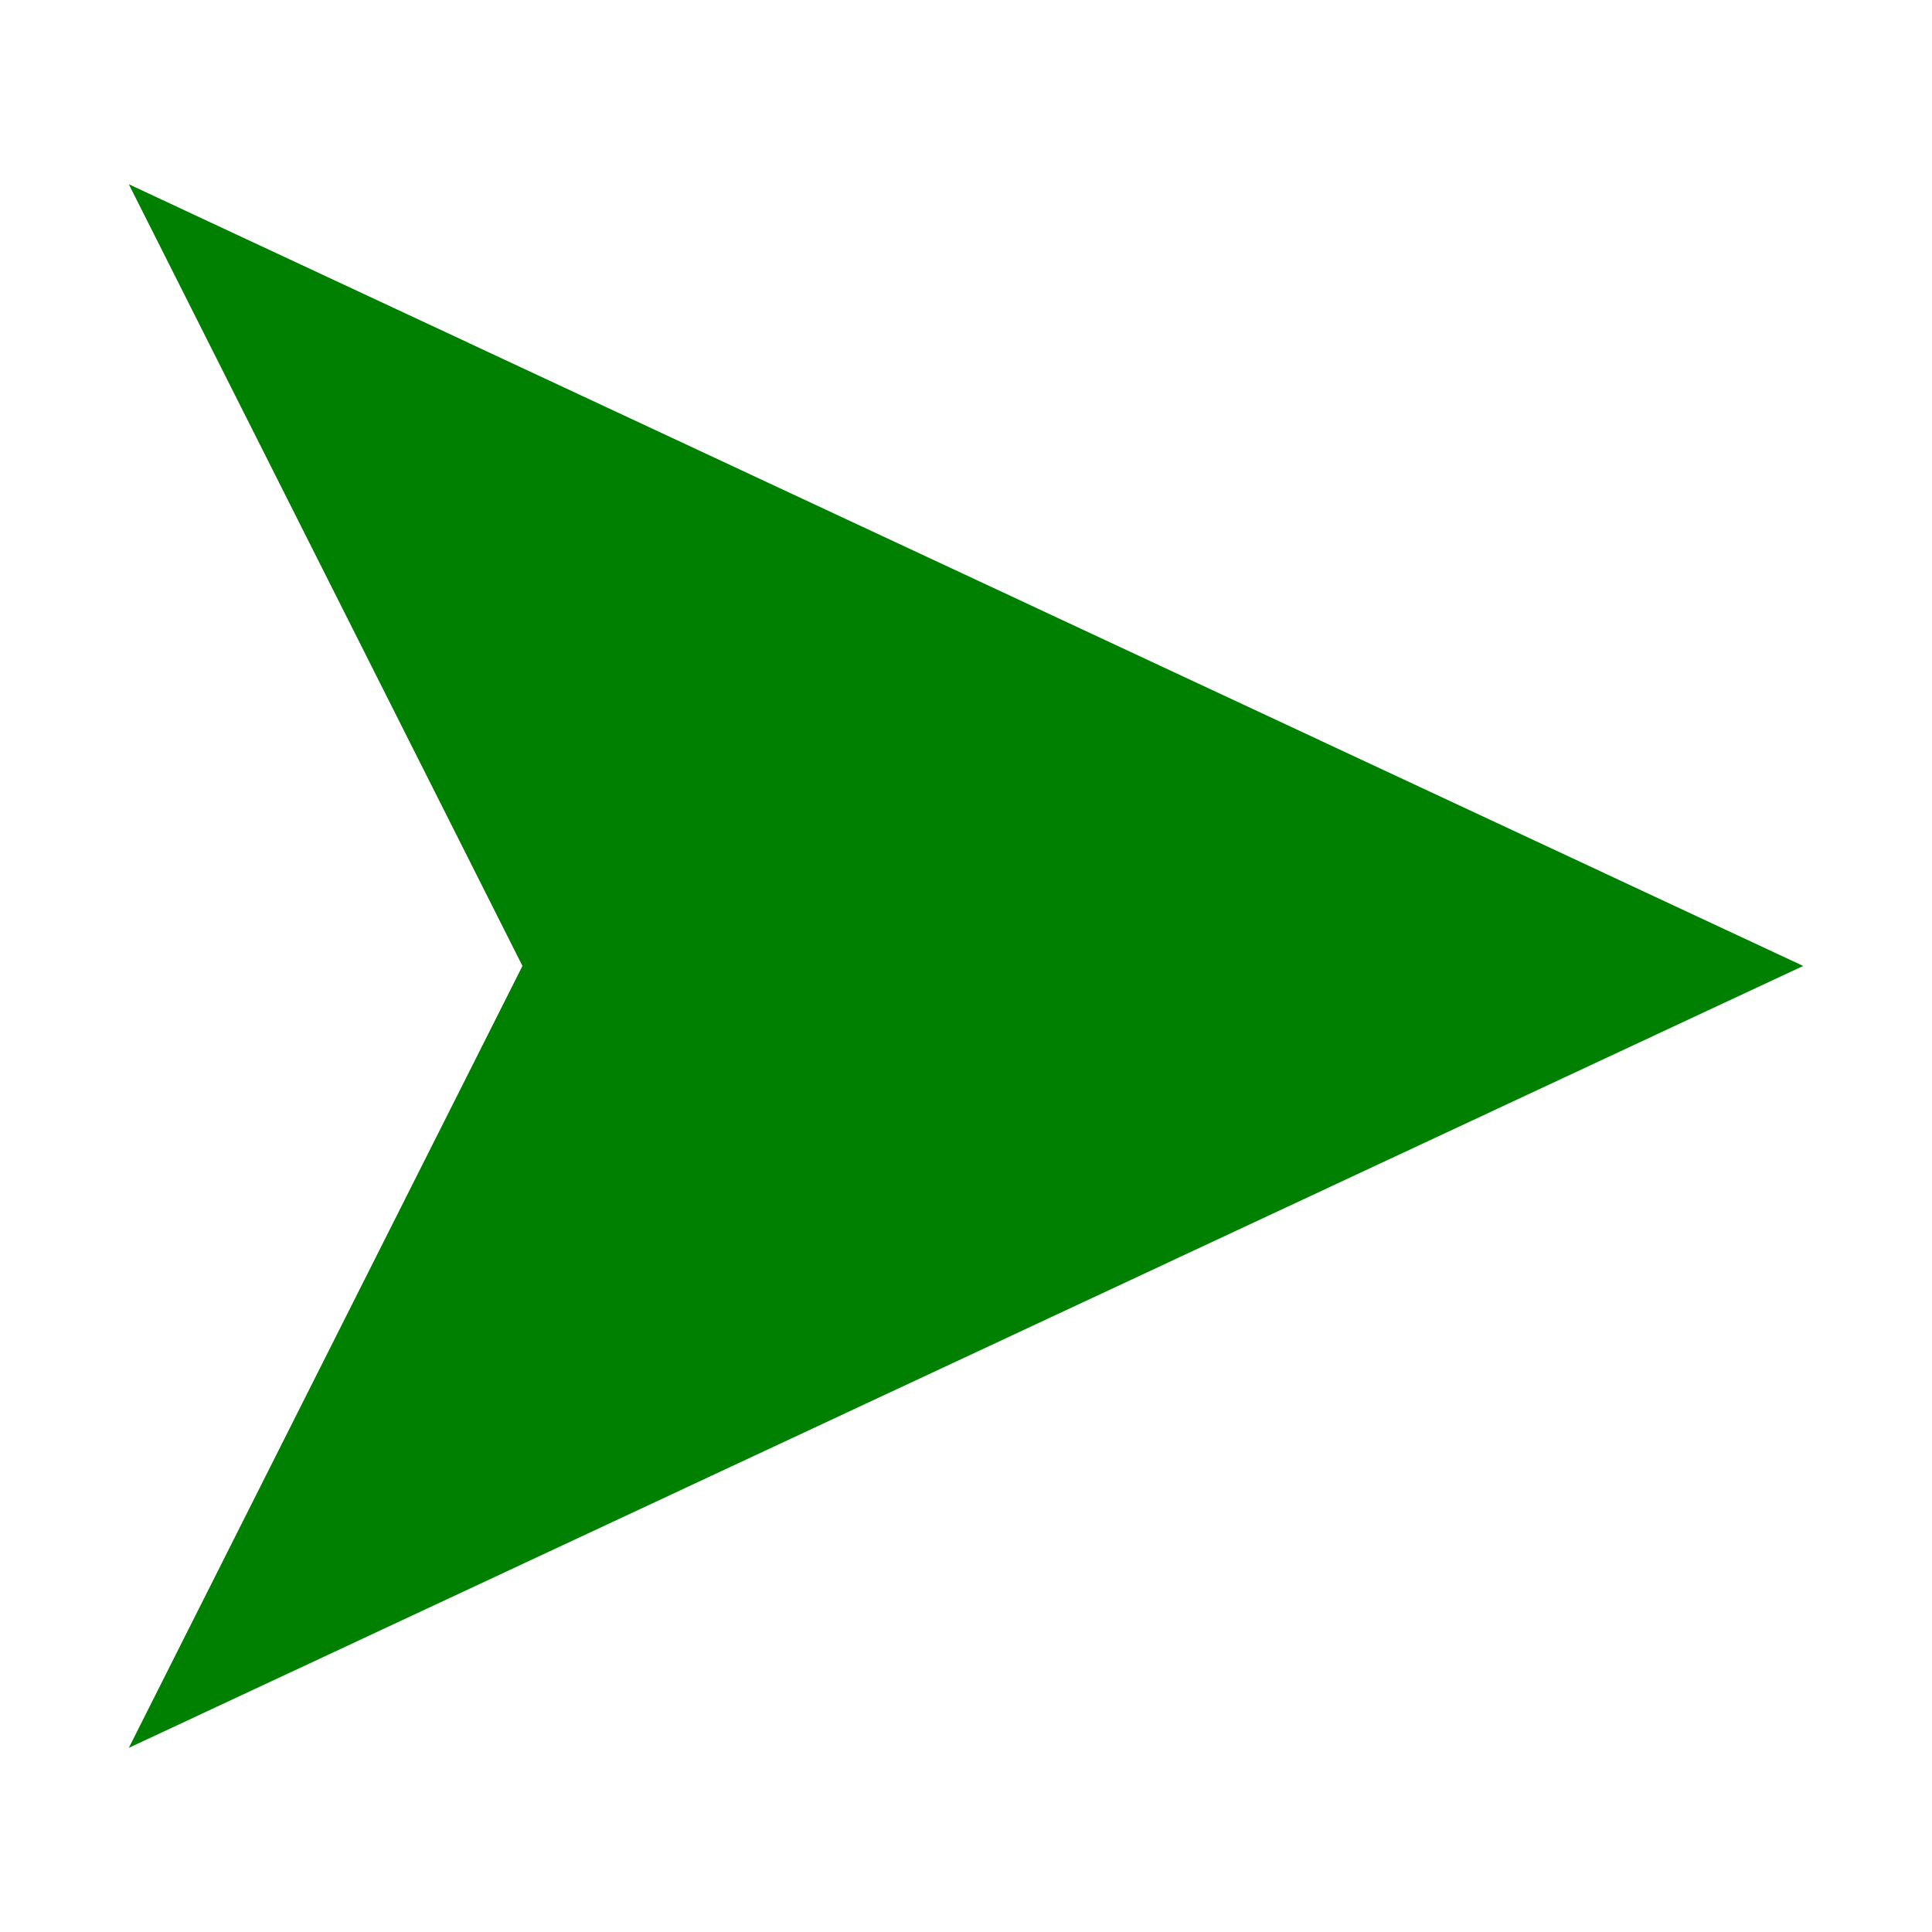
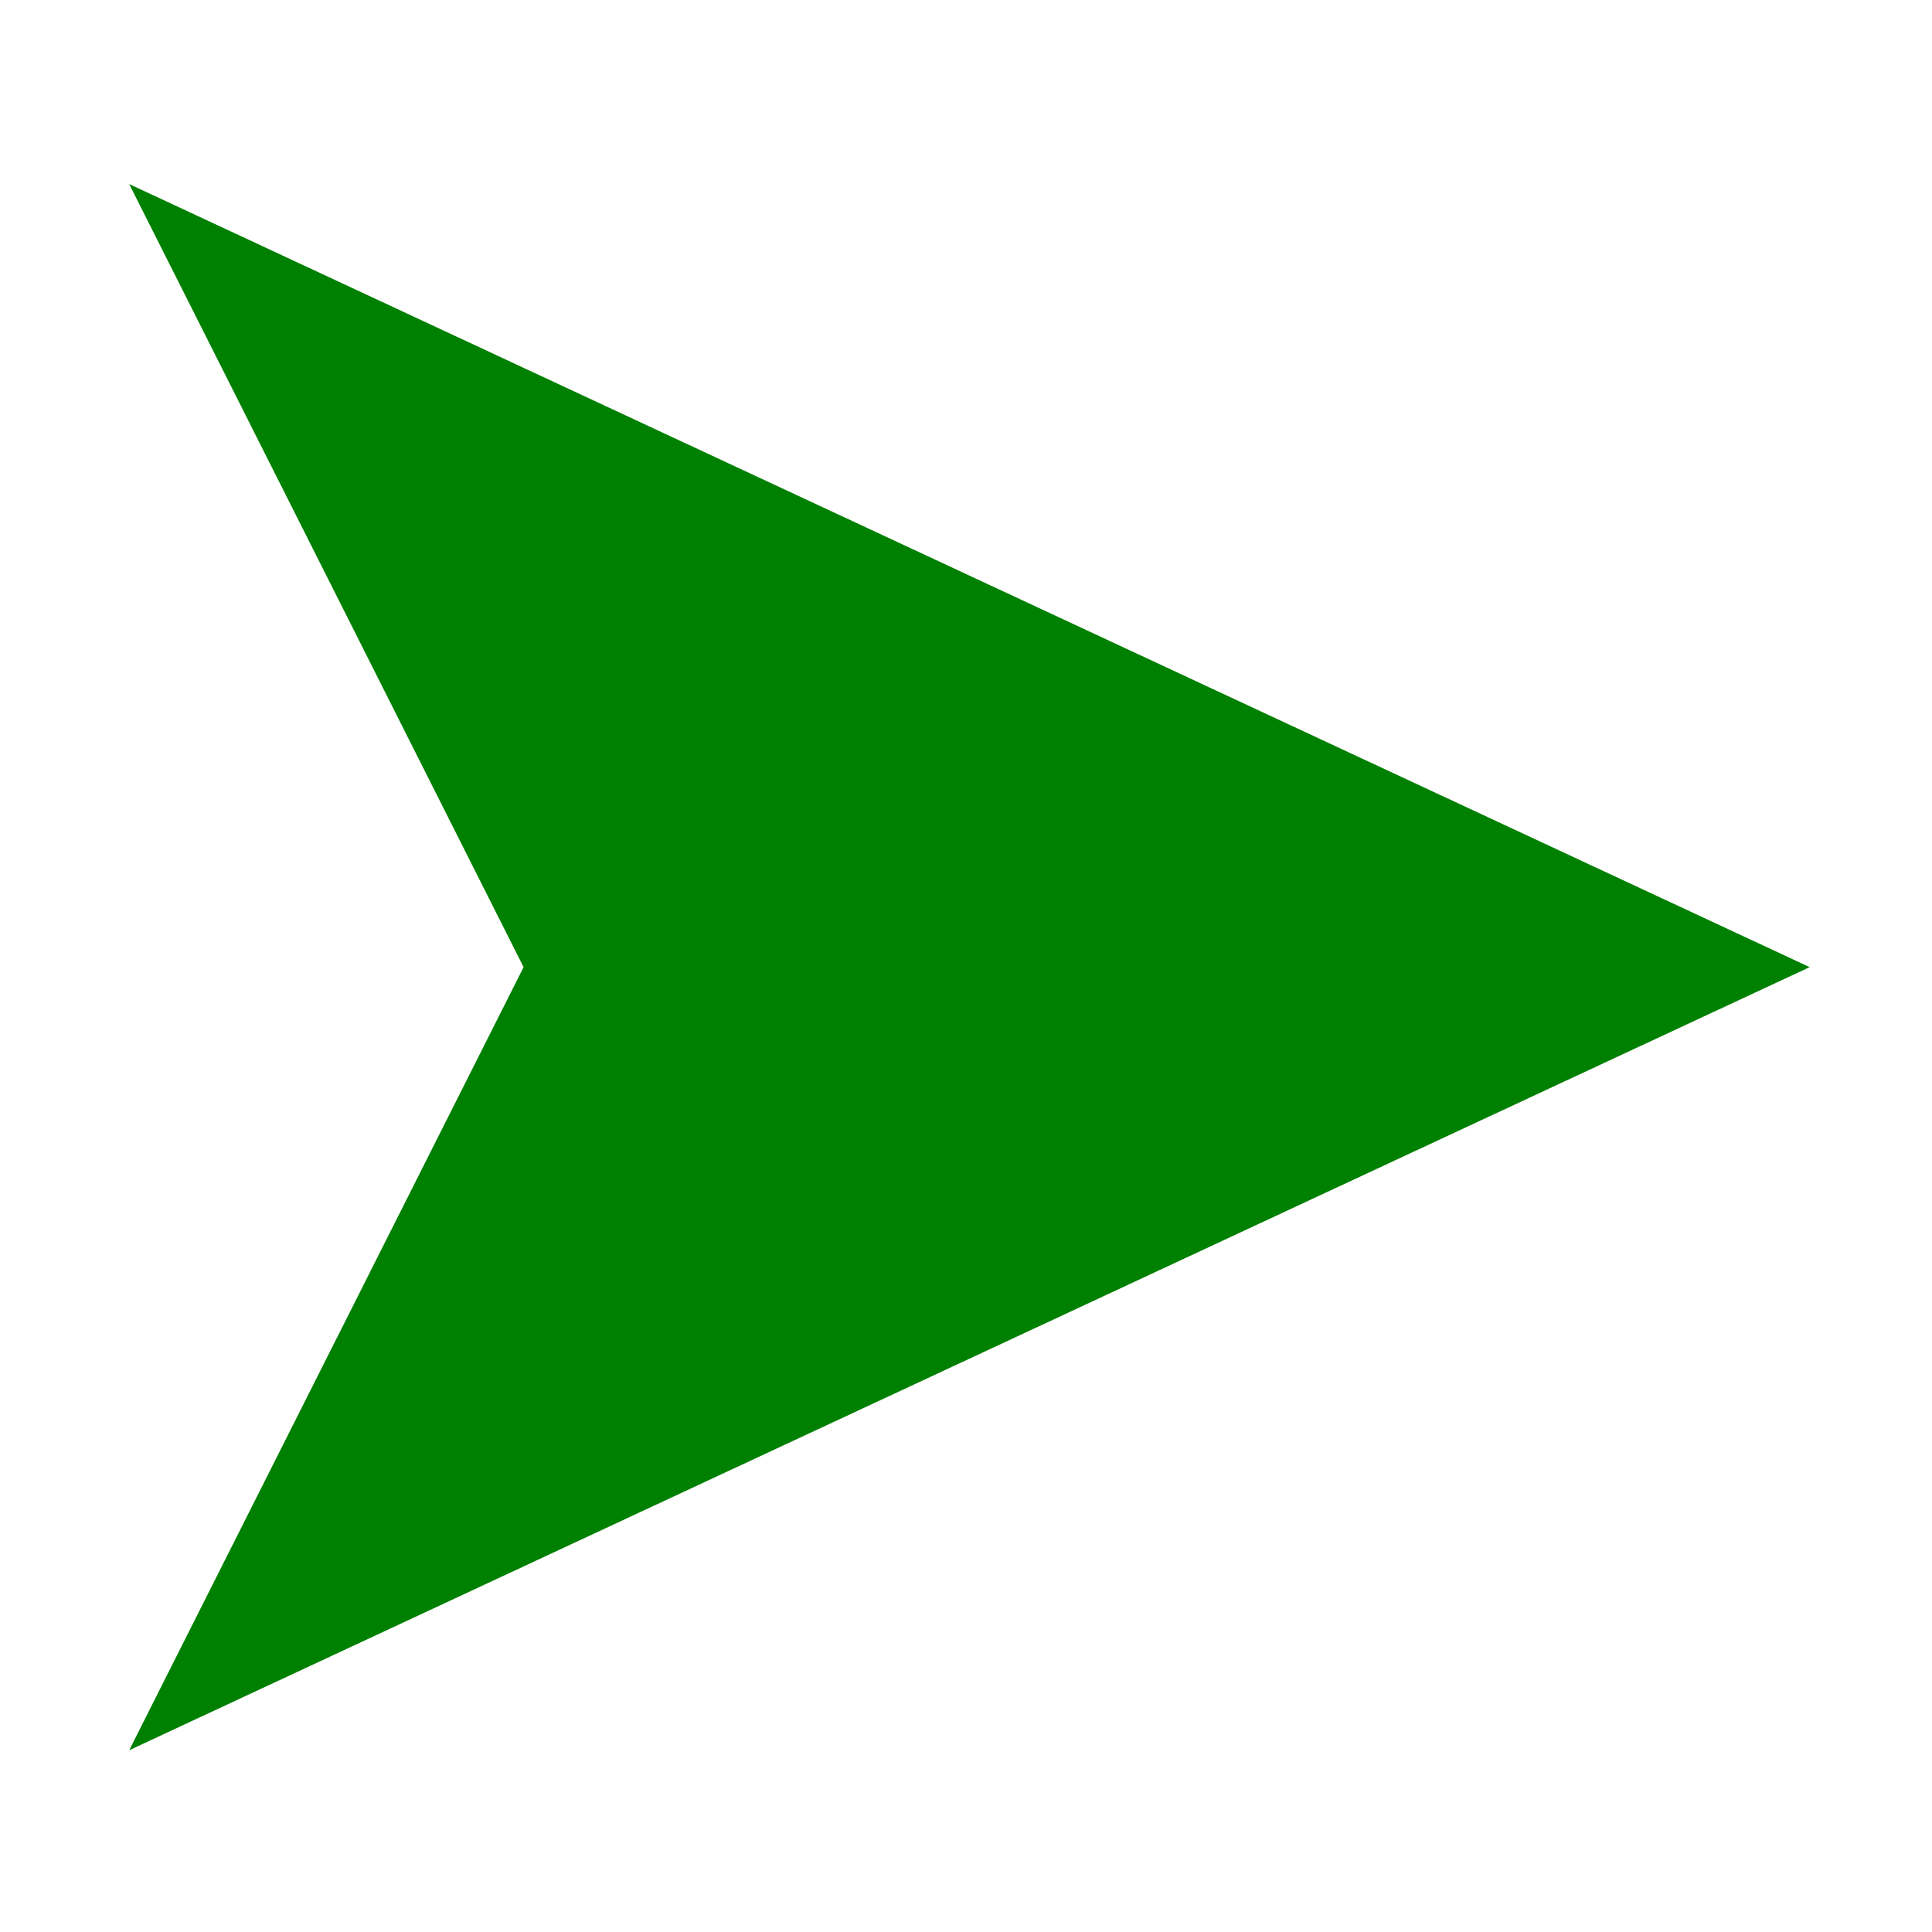
- <svg xmlns="http://www.w3.org/2000/svg" id="svg8" version="1.1" viewBox="0 0 16.933 16.933" height="64" width="64">
-   <defs id="defs2">
-     <rect id="rect848" height="16.907" width="16.907" y="0.013" x="0.013" />
-     <filter style="color-interpolation-filters:sRGB;" id="filter1122">
-       <feFlood flood-opacity="1" flood-color="rgb(0,0,0)" result="flood" id="feFlood1112" />
-       <feComposite in="flood" in2="SourceGraphic" operator="in" result="composite1" id="feComposite1114" />
-       <feGaussianBlur in="composite1" stdDeviation="0.2" result="blur" id="feGaussianBlur1116" />
-       <feOffset dx="0" dy="0" result="offset" id="feOffset1118" />
-       <feComposite in="SourceGraphic" in2="offset" operator="over" result="fbSourceGraphic" id="feComposite1120" />
-       <feColorMatrix result="fbSourceGraphicAlpha" in="fbSourceGraphic" values="0 0 0 -1 0 0 0 0 -1 0 0 0 0 -1 0 0 0 0 1 0" id="feColorMatrix1304" />
-       <feFlood id="feFlood1306" flood-opacity="0.6" flood-color="rgb(0,0,0)" result="flood" in="fbSourceGraphic" />
-       <feComposite in2="fbSourceGraphic" id="feComposite1308" in="flood" operator="in" result="composite1" />
-       <feGaussianBlur id="feGaussianBlur1310" in="composite1" stdDeviation="0.2" result="blur" />
-       <feOffset id="feOffset1312" dx="0" dy="0" result="offset" />
-       <feComposite in2="offset" id="feComposite1314" in="fbSourceGraphic" operator="over" result="composite2" />
-     </filter>
-     <filter style="color-interpolation-filters:sRGB;" id="filter1122-7">
-       <feFlood flood-opacity="1" flood-color="rgb(0,0,0)" result="flood" id="feFlood1112-3" />
-       <feComposite in="flood" in2="SourceGraphic" operator="in" result="composite1" id="feComposite1114-9" />
-       <feGaussianBlur in="composite1" stdDeviation="0.2" result="blur" id="feGaussianBlur1116-3" />
-       <feOffset dx="0" dy="0" result="offset" id="feOffset1118-1" />
-       <feComposite in="SourceGraphic" in2="offset" operator="over" result="fbSourceGraphic" id="feComposite1120-1" />
-       <feColorMatrix result="fbSourceGraphicAlpha" in="fbSourceGraphic" values="0 0 0 -1 0 0 0 0 -1 0 0 0 0 -1 0 0 0 0 1 0" id="feColorMatrix1316" />
-       <feFlood id="feFlood1318" flood-opacity="0.6" flood-color="rgb(0,0,0)" result="flood" in="fbSourceGraphic" />
-       <feComposite in2="fbSourceGraphic" id="feComposite1320" in="flood" operator="in" result="composite1" />
-       <feGaussianBlur id="feGaussianBlur1322" in="composite1" stdDeviation="0.2" result="blur" />
-       <feOffset id="feOffset1324" dx="0" dy="0" result="offset" />
-       <feComposite in2="offset" id="feComposite1326" in="fbSourceGraphic" operator="over" result="composite2" />
-     </filter>
-     <filter style="color-interpolation-filters:sRGB;" id="filter1122-8">
-       <feFlood flood-opacity="1" flood-color="rgb(0,0,0)" result="flood" id="feFlood1112-8" />
-       <feComposite in="flood" in2="SourceGraphic" operator="in" result="composite1" id="feComposite1114-5" />
-       <feGaussianBlur in="composite1" stdDeviation="0.2" result="blur" id="feGaussianBlur1116-8" />
-       <feOffset dx="0" dy="0" result="offset" id="feOffset1118-8" />
-       <feComposite in="SourceGraphic" in2="offset" operator="over" result="fbSourceGraphic" id="feComposite1120-4" />
-       <feColorMatrix result="fbSourceGraphicAlpha" in="fbSourceGraphic" values="0 0 0 -1 0 0 0 0 -1 0 0 0 0 -1 0 0 0 0 1 0" id="feColorMatrix1340" />
-       <feFlood id="feFlood1342" flood-opacity="0.6" flood-color="rgb(0,0,0)" result="flood" in="fbSourceGraphic" />
-       <feComposite in2="fbSourceGraphic" id="feComposite1344" in="flood" operator="in" result="composite1" />
-       <feGaussianBlur id="feGaussianBlur1346" in="composite1" stdDeviation="0.2" result="blur" />
-       <feOffset id="feOffset1348" dx="0" dy="0" result="offset" />
-       <feComposite in2="offset" id="feComposite1350" in="fbSourceGraphic" operator="over" result="composite2" />
-     </filter>
-     <filter style="color-interpolation-filters:sRGB" id="filter1122-2">
-       <feFlood flood-opacity="1" flood-color="rgb(0,0,0)" result="flood" id="feFlood1112-7" />
-       <feComposite in="flood" in2="SourceGraphic" operator="in" result="composite1" id="feComposite1114-7" />
-       <feGaussianBlur in="composite1" stdDeviation="0.2" result="blur" id="feGaussianBlur1116-5" />
-       <feOffset dx="0" dy="0" result="offset" id="feOffset1118-3" />
-       <feComposite in="SourceGraphic" in2="offset" operator="over" result="composite2" id="feComposite1120-6" />
-     </filter>
-     <filter style="color-interpolation-filters:sRGB;" id="filter1122-9">
-       <feFlood flood-opacity="1" flood-color="rgb(0,0,0)" result="flood" id="feFlood1112-1" />
-       <feComposite in="flood" in2="SourceGraphic" operator="in" result="composite1" id="feComposite1114-3" />
-       <feGaussianBlur in="composite1" stdDeviation="0.2" result="blur" id="feGaussianBlur1116-7" />
-       <feOffset dx="0" dy="0" result="offset" id="feOffset1118-5" />
-       <feComposite in="SourceGraphic" in2="offset" operator="over" result="fbSourceGraphic" id="feComposite1120-68" />
-       <feColorMatrix result="fbSourceGraphicAlpha" in="fbSourceGraphic" values="0 0 0 -1 0 0 0 0 -1 0 0 0 0 -1 0 0 0 0 1 0" id="feColorMatrix1328" />
-       <feFlood id="feFlood1330" flood-opacity="0.6" flood-color="rgb(0,0,0)" result="flood" in="fbSourceGraphic" />
-       <feComposite in2="fbSourceGraphic" id="feComposite1332" in="flood" operator="in" result="composite1" />
-       <feGaussianBlur id="feGaussianBlur1334" in="composite1" stdDeviation="0.2" result="blur" />
-       <feOffset id="feOffset1336" dx="0" dy="0" result="offset" />
-       <feComposite in2="offset" id="feComposite1338" in="fbSourceGraphic" operator="over" result="composite2" />
-     </filter>
-     <filter style="color-interpolation-filters:sRGB;" id="filter1122-5">
-       <feFlood flood-opacity="1" flood-color="rgb(0,0,0)" result="flood" id="feFlood1112-6" />
-       <feComposite in="flood" in2="SourceGraphic" operator="in" result="composite1" id="feComposite1114-0" />
-       <feGaussianBlur in="composite1" stdDeviation="0.2" result="blur" id="feGaussianBlur1116-9" />
-       <feOffset dx="0" dy="0" result="offset" id="feOffset1118-2" />
-       <feComposite in="SourceGraphic" in2="offset" operator="over" result="fbSourceGraphic" id="feComposite1120-8" />
-       <feColorMatrix result="fbSourceGraphicAlpha" in="fbSourceGraphic" values="0 0 0 -1 0 0 0 0 -1 0 0 0 0 -1 0 0 0 0 1 0" id="feColorMatrix1352" />
-       <feFlood id="feFlood1354" flood-opacity="0.6" flood-color="rgb(0,0,0)" result="flood" in="fbSourceGraphic" />
-       <feComposite in2="fbSourceGraphic" id="feComposite1356" in="flood" operator="in" result="composite1" />
-       <feGaussianBlur id="feGaussianBlur1358" in="composite1" stdDeviation="0.2" result="blur" />
-       <feOffset id="feOffset1360" dx="0" dy="0" result="offset" />
-       <feComposite in2="offset" id="feComposite1362" in="fbSourceGraphic" operator="over" result="composite2" />
-     </filter>
-   </defs>
-   <g id="layer1">
-     <path id="path1770" style="fill:#008000;stroke-width:0.985;stroke-linecap:round;stroke-linejoin:round" d="M 1.129,1.615 4.579,8.466 1.129,15.319 15.804,8.466 Z" />
-   </g>
+ <svg xmlns="http://www.w3.org/2000/svg" width="64" height="64" version="1.1" viewBox="0 0 16.9 16.9">
+   <path d="m1.13 1.61 3.45 6.85-3.45 6.85 14.7-6.85z" fill="#008000" stroke-linecap="round" stroke-linejoin="round" stroke-width=".985" />
</svg>
